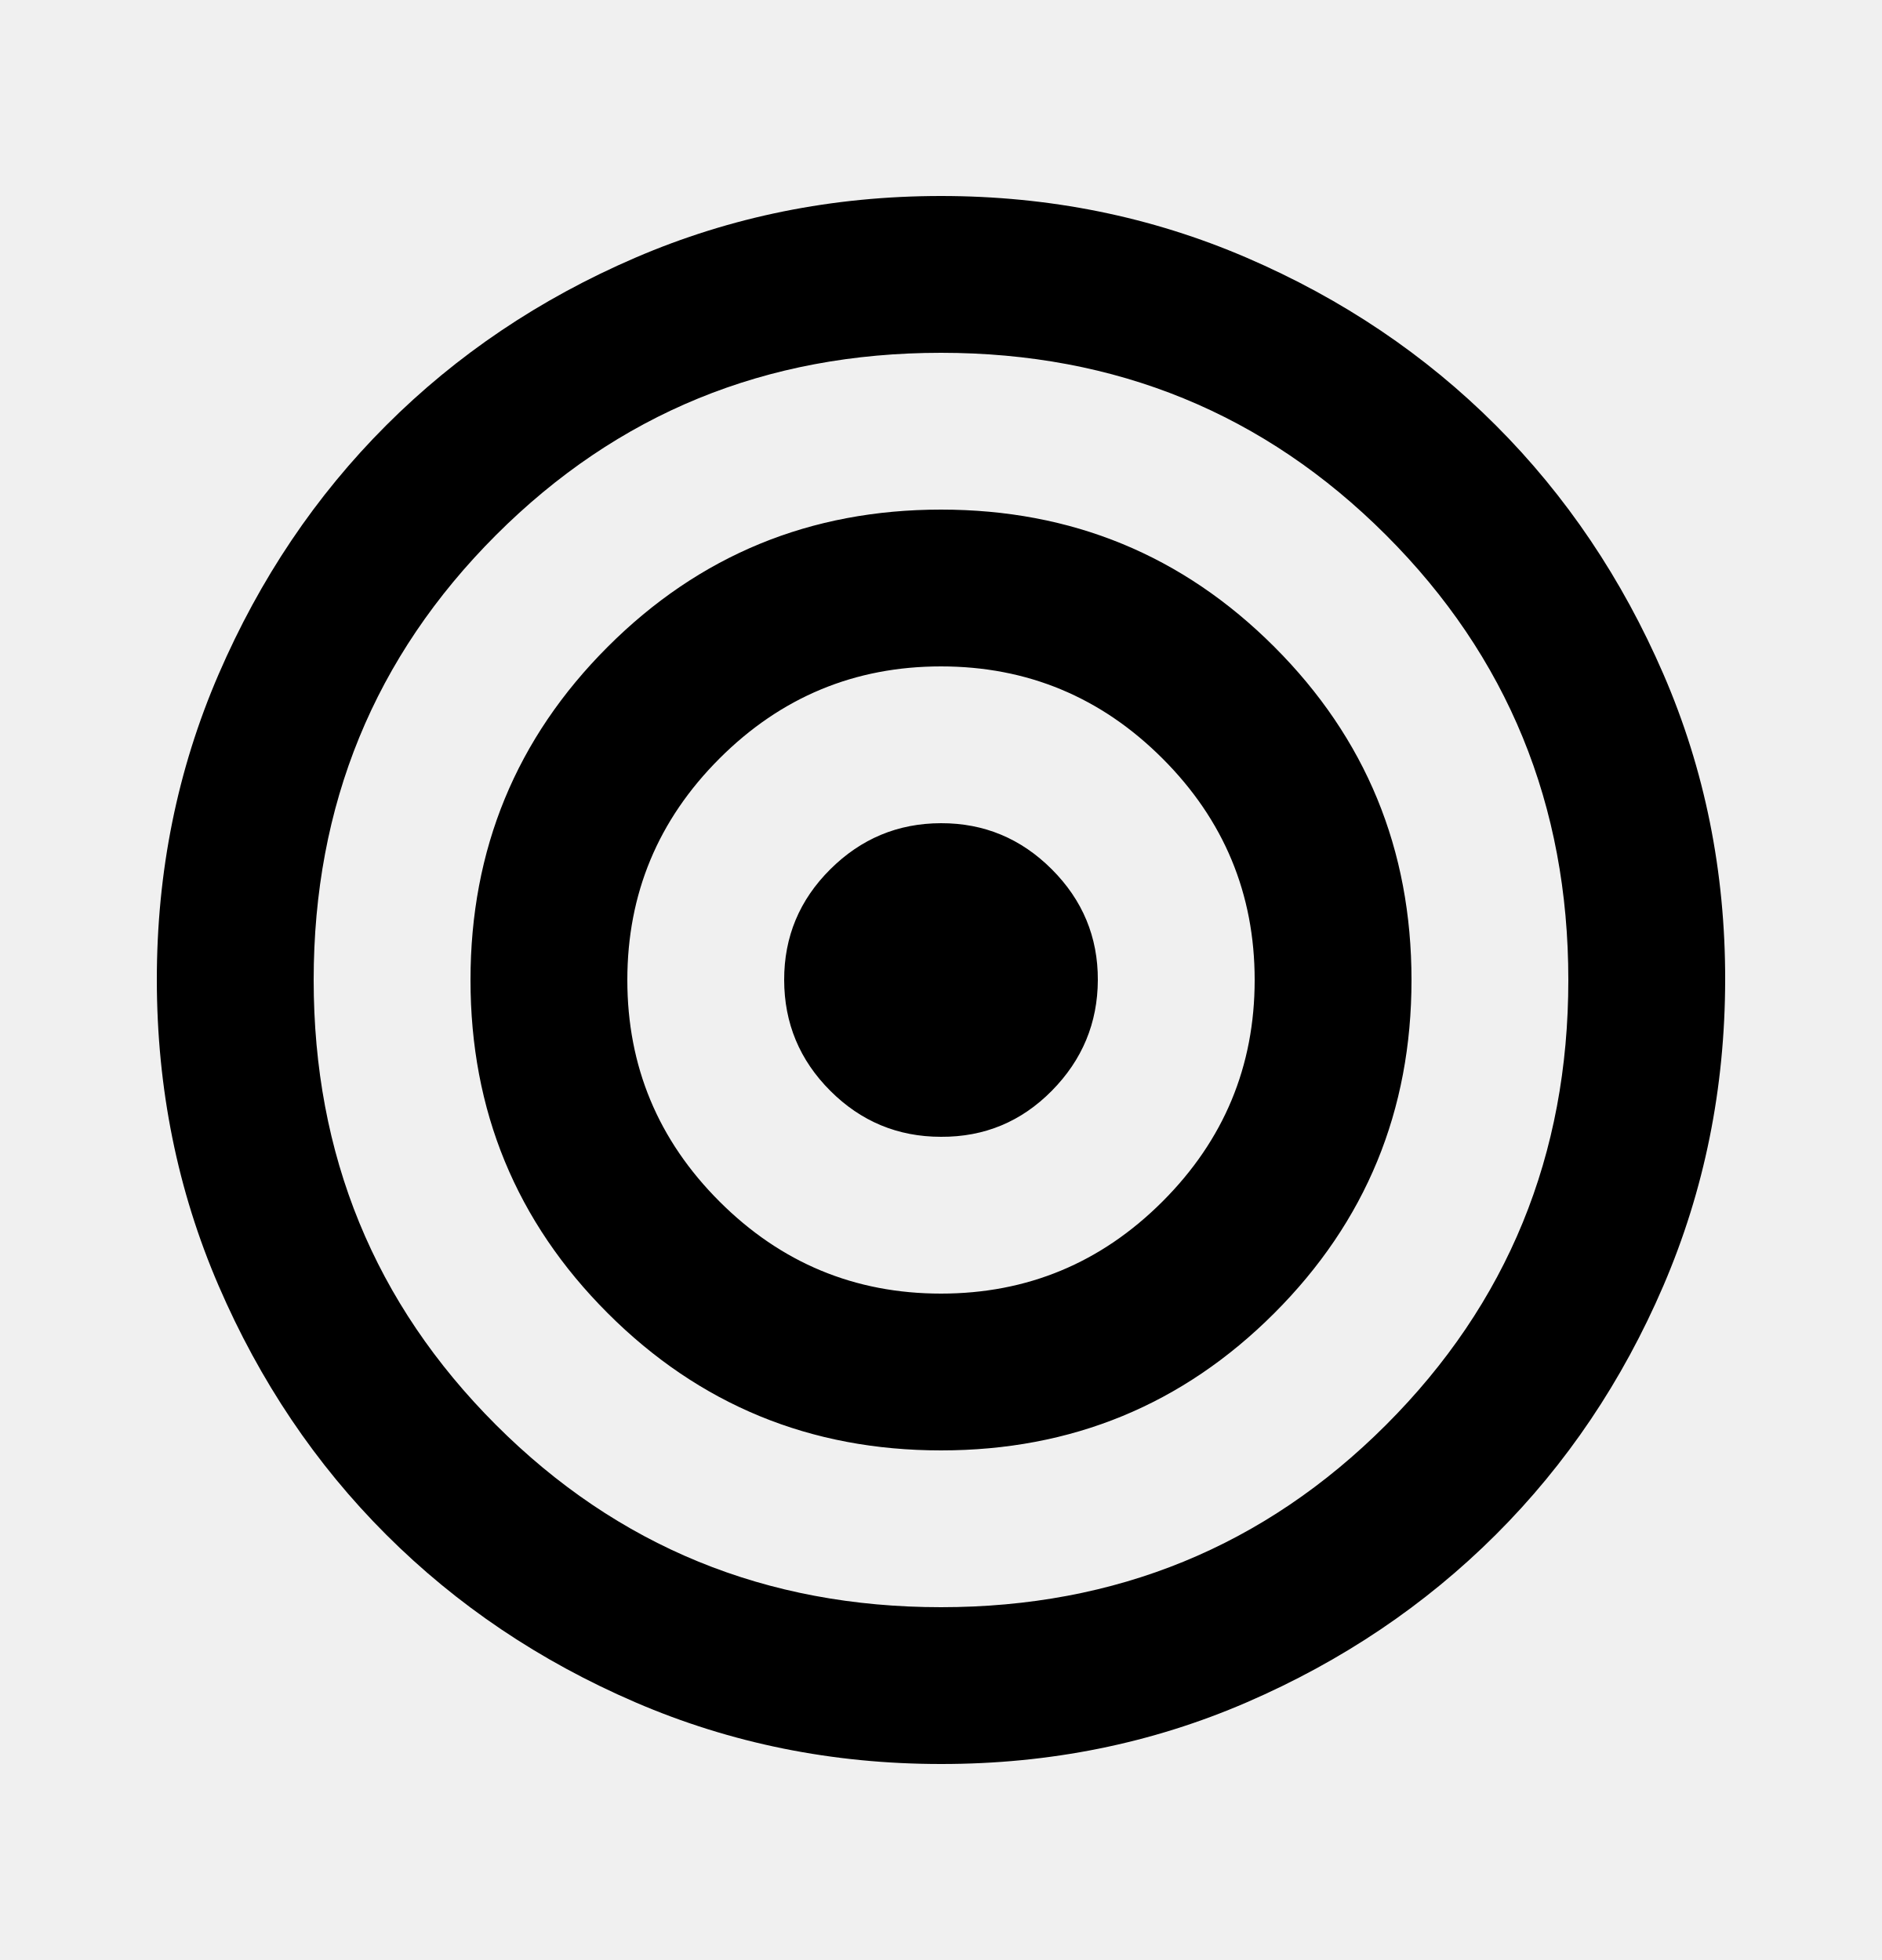
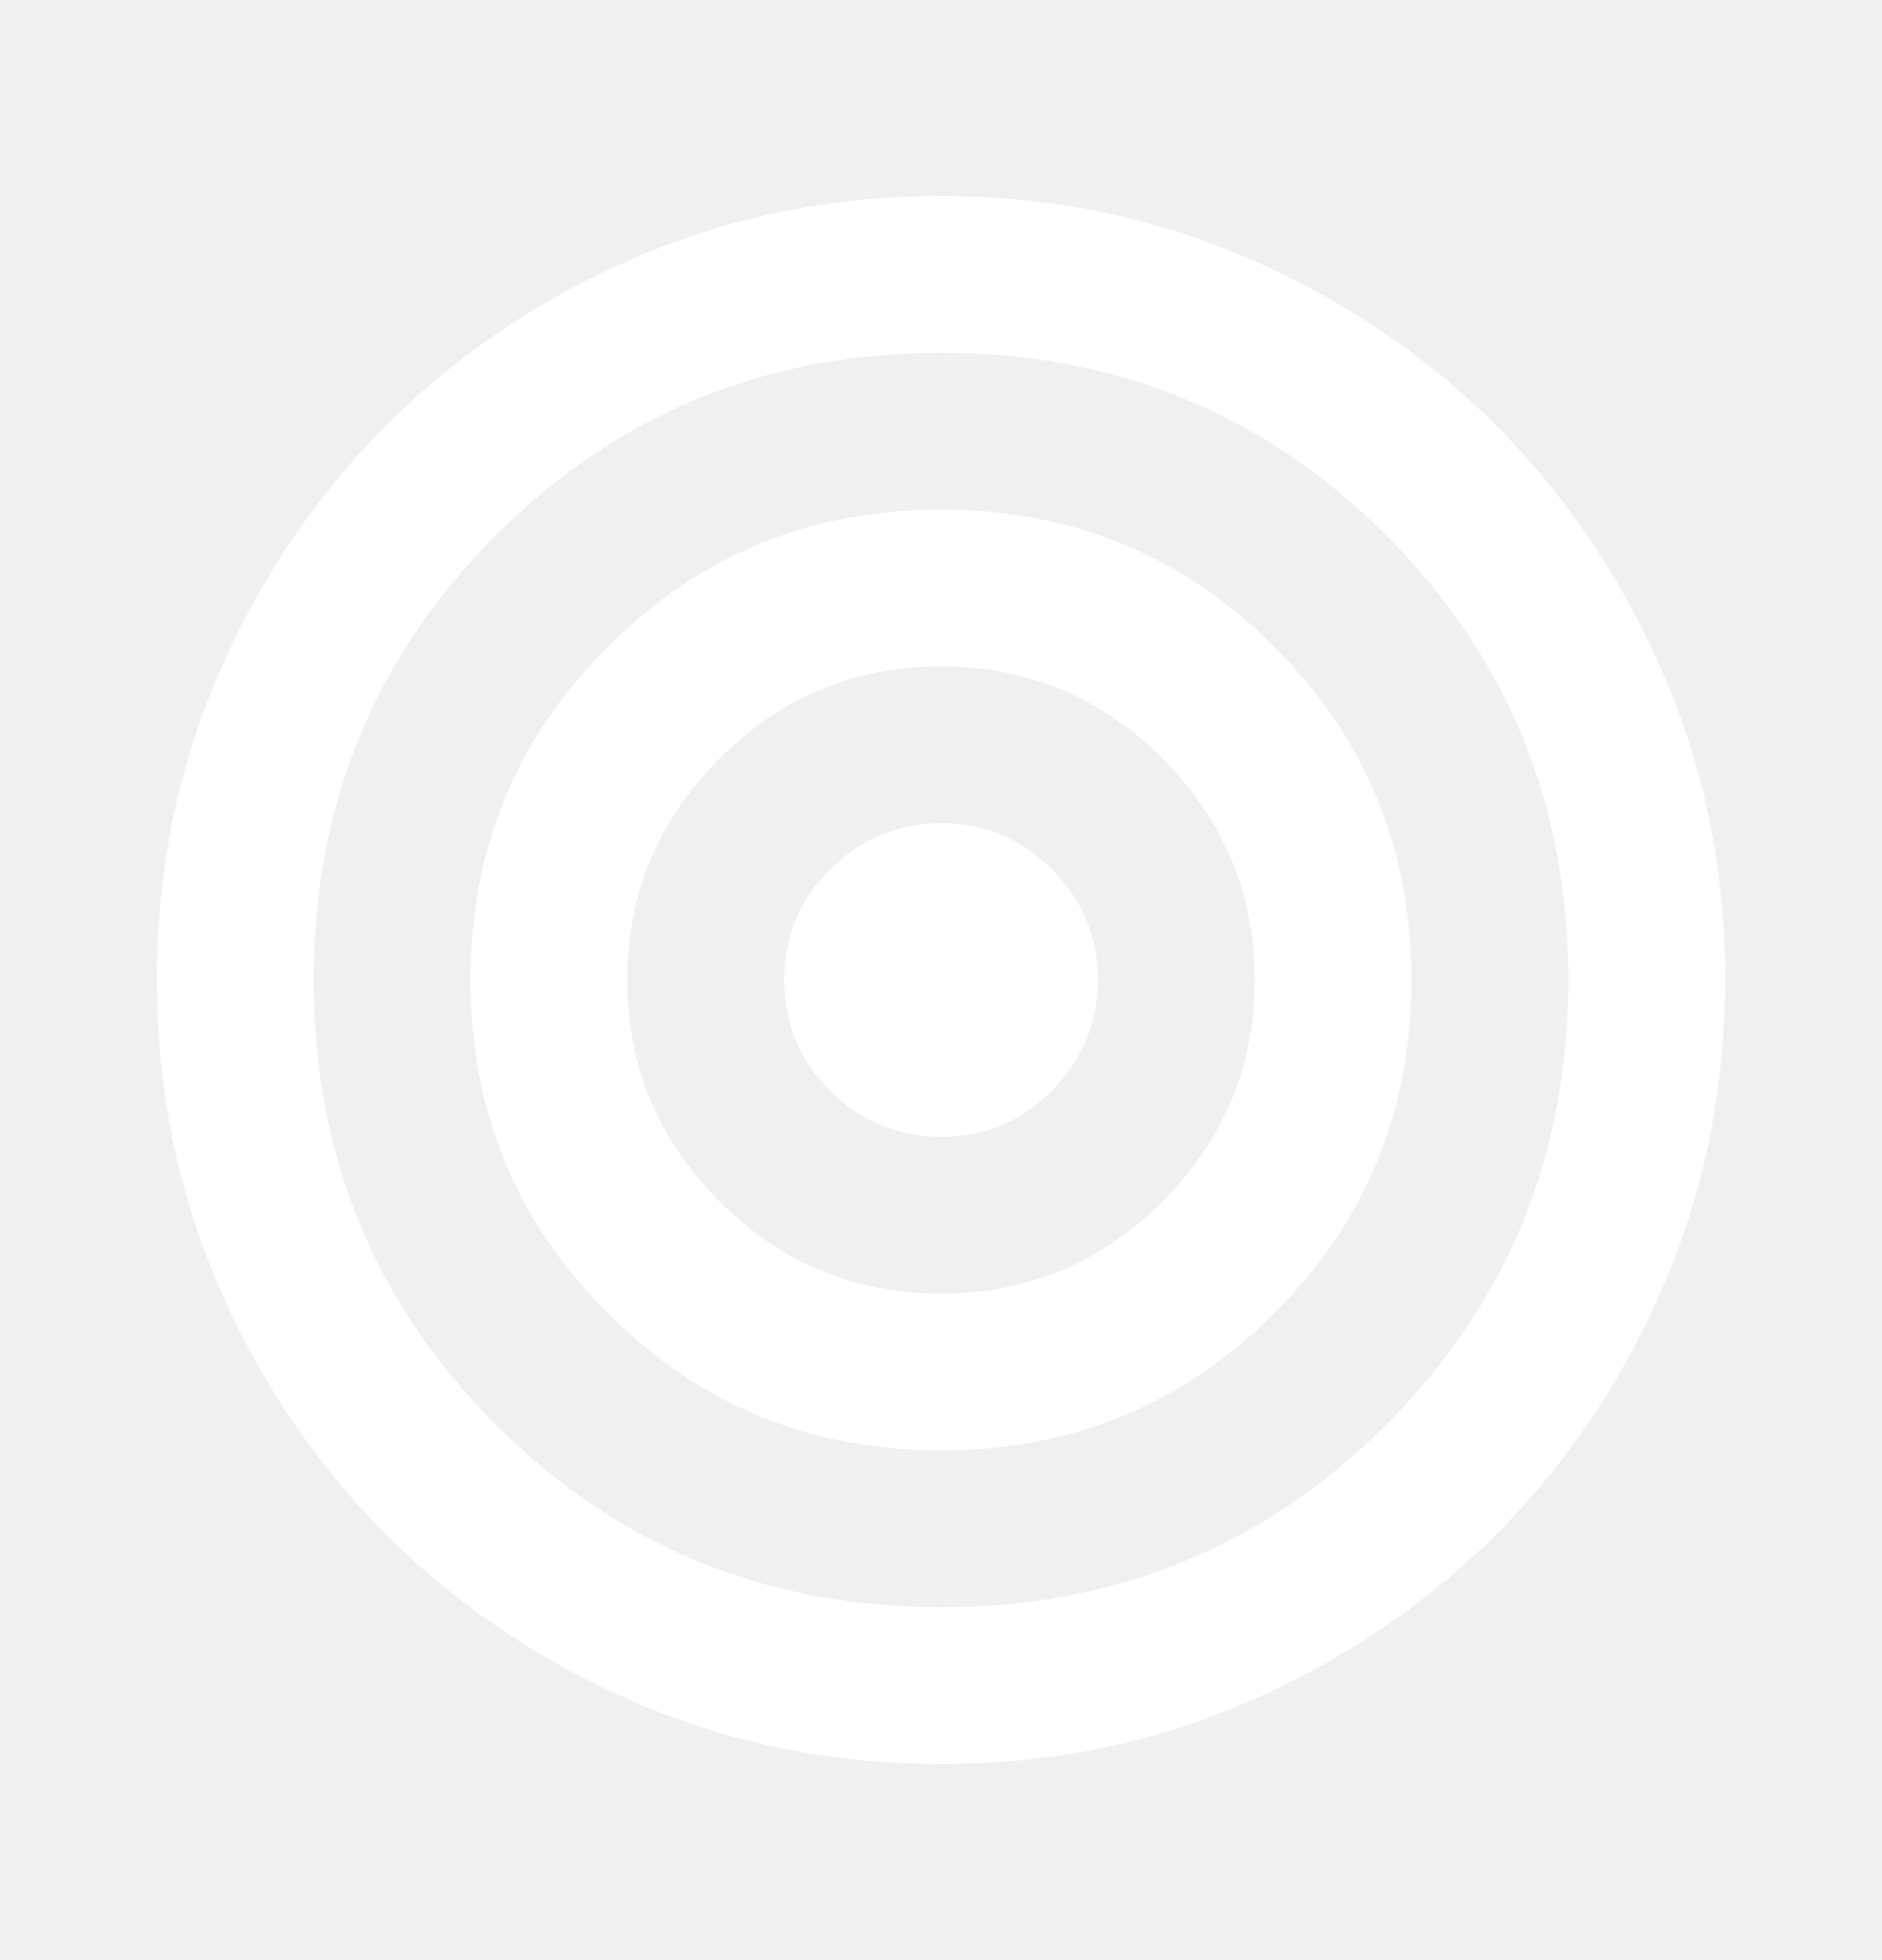
<svg xmlns="http://www.w3.org/2000/svg" width="24" height="25" viewBox="0 0 24 25" fill="none">
-   <path d="M12 22.5C10.617 22.5 9.317 22.237 8.1 21.712C6.883 21.187 5.825 20.474 4.925 19.575C4.025 18.676 3.313 17.617 2.788 16.4C2.263 15.183 2.001 13.883 2 12.5C1.999 11.117 2.262 9.817 2.788 8.6C3.314 7.383 4.026 6.324 4.925 5.425C5.824 4.526 6.882 3.813 8.1 3.288C9.318 2.763 10.618 2.5 12 2.5C13.382 2.5 14.682 2.763 15.9 3.288C17.118 3.813 18.176 4.526 19.075 5.425C19.974 6.324 20.686 7.383 21.213 8.6C21.74 9.817 22.002 11.117 22 12.5C21.998 13.883 21.735 15.183 21.212 16.4C20.689 17.617 19.976 18.676 19.075 19.575C18.174 20.474 17.115 21.187 15.9 21.713C14.685 22.239 13.385 22.501 12 22.5ZM12 20.5C14.233 20.5 16.125 19.725 17.675 18.175C19.225 16.625 20 14.733 20 12.5C20 10.267 19.225 8.375 17.675 6.825C16.125 5.275 14.233 4.5 12 4.5C9.767 4.5 7.875 5.275 6.325 6.825C4.775 8.375 4 10.267 4 12.5C4 14.733 4.775 16.625 6.325 18.175C7.875 19.725 9.767 20.5 12 20.5ZM12 18.5C10.333 18.5 8.917 17.917 7.75 16.75C6.583 15.583 6 14.167 6 12.5C6 10.833 6.583 9.417 7.75 8.25C8.917 7.083 10.333 6.5 12 6.5C13.667 6.5 15.083 7.083 16.25 8.25C17.417 9.417 18 10.833 18 12.5C18 14.167 17.417 15.583 16.25 16.75C15.083 17.917 13.667 18.5 12 18.5ZM12 16.5C13.1 16.5 14.042 16.108 14.825 15.325C15.608 14.542 16 13.6 16 12.5C16 11.4 15.608 10.458 14.825 9.675C14.042 8.892 13.1 8.5 12 8.5C10.9 8.5 9.958 8.892 9.175 9.675C8.392 10.458 8 11.4 8 12.5C8 13.6 8.392 14.542 9.175 15.325C9.958 16.108 10.9 16.5 12 16.5ZM12 14.5C11.45 14.5 10.979 14.304 10.588 13.913C10.197 13.522 10.001 13.051 10 12.5C9.999 11.949 10.195 11.479 10.588 11.088C10.981 10.697 11.451 10.501 12 10.5C12.549 10.499 13.02 10.695 13.413 11.088C13.806 11.481 14.002 11.952 14 12.5C13.998 13.048 13.802 13.519 13.413 13.913C13.024 14.307 12.553 14.503 12 14.5Z" fill="black" />
+   <path d="M12 22.5C10.617 22.5 9.317 22.237 8.1 21.712C6.883 21.187 5.825 20.474 4.925 19.575C4.025 18.676 3.313 17.617 2.788 16.4C2.263 15.183 2.001 13.883 2 12.5C1.999 11.117 2.262 9.817 2.788 8.6C3.314 7.383 4.026 6.324 4.925 5.425C5.824 4.526 6.882 3.813 8.1 3.288C9.318 2.763 10.618 2.5 12 2.5C13.382 2.5 14.682 2.763 15.9 3.288C17.118 3.813 18.176 4.526 19.075 5.425C19.974 6.324 20.686 7.383 21.213 8.6C21.74 9.817 22.002 11.117 22 12.5C21.998 13.883 21.735 15.183 21.212 16.4C20.689 17.617 19.976 18.676 19.075 19.575C18.174 20.474 17.115 21.187 15.9 21.713C14.685 22.239 13.385 22.501 12 22.5ZM12 20.5C14.233 20.5 16.125 19.725 17.675 18.175C19.225 16.625 20 14.733 20 12.5C20 10.267 19.225 8.375 17.675 6.825C16.125 5.275 14.233 4.5 12 4.5C9.767 4.5 7.875 5.275 6.325 6.825C4.775 8.375 4 10.267 4 12.5C4 14.733 4.775 16.625 6.325 18.175C7.875 19.725 9.767 20.5 12 20.5ZM12 18.5C10.333 18.5 8.917 17.917 7.75 16.75C6.583 15.583 6 14.167 6 12.5C6 10.833 6.583 9.417 7.75 8.25C8.917 7.083 10.333 6.5 12 6.5C13.667 6.5 15.083 7.083 16.25 8.25C17.417 9.417 18 10.833 18 12.5C18 14.167 17.417 15.583 16.25 16.75C15.083 17.917 13.667 18.5 12 18.5ZM12 16.5C13.1 16.5 14.042 16.108 14.825 15.325C15.608 14.542 16 13.6 16 12.5C16 11.4 15.608 10.458 14.825 9.675C14.042 8.892 13.1 8.5 12 8.5C10.9 8.5 9.958 8.892 9.175 9.675C8.392 10.458 8 11.4 8 12.5C8 13.6 8.392 14.542 9.175 15.325C9.958 16.108 10.9 16.5 12 16.5ZM12 14.5C11.45 14.5 10.979 14.304 10.588 13.913C10.197 13.522 10.001 13.051 10 12.5C9.999 11.949 10.195 11.479 10.588 11.088C10.981 10.697 11.451 10.501 12 10.5C12.549 10.499 13.02 10.695 13.413 11.088C13.806 11.481 14.002 11.952 14 12.5C13.998 13.048 13.802 13.519 13.413 13.913C13.024 14.307 12.553 14.503 12 14.5Z" fill="white" />
</svg>
